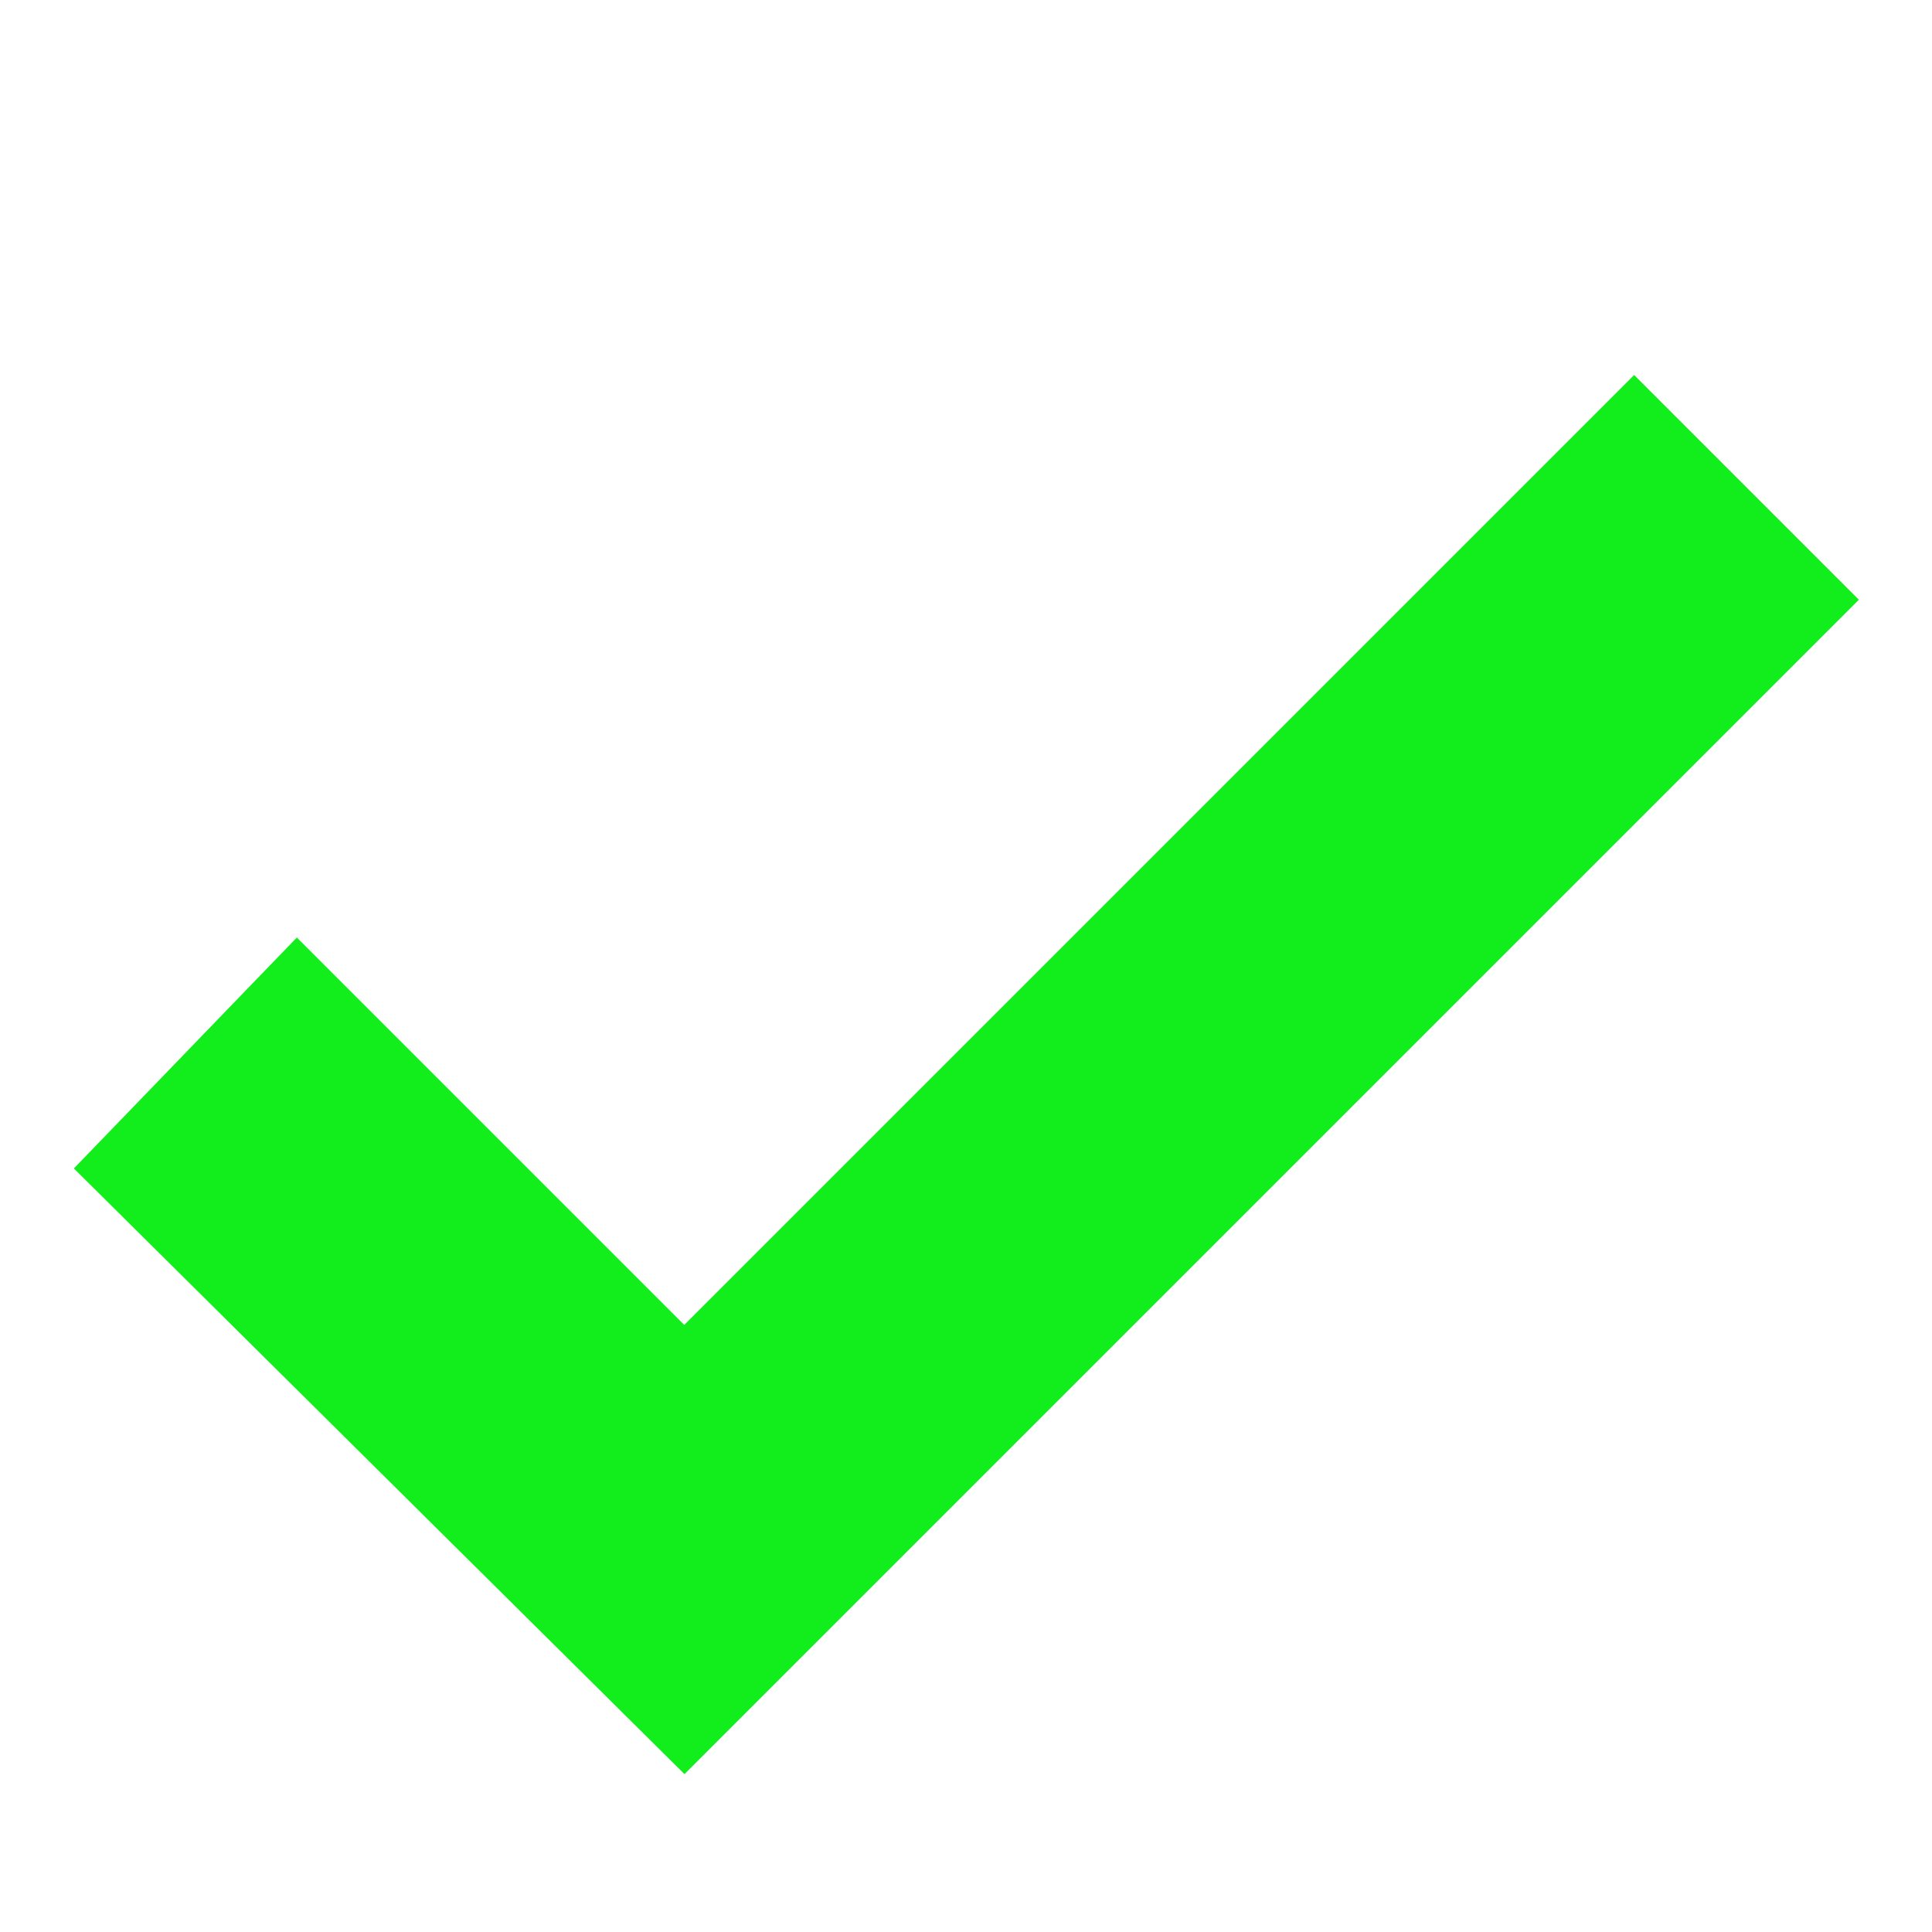
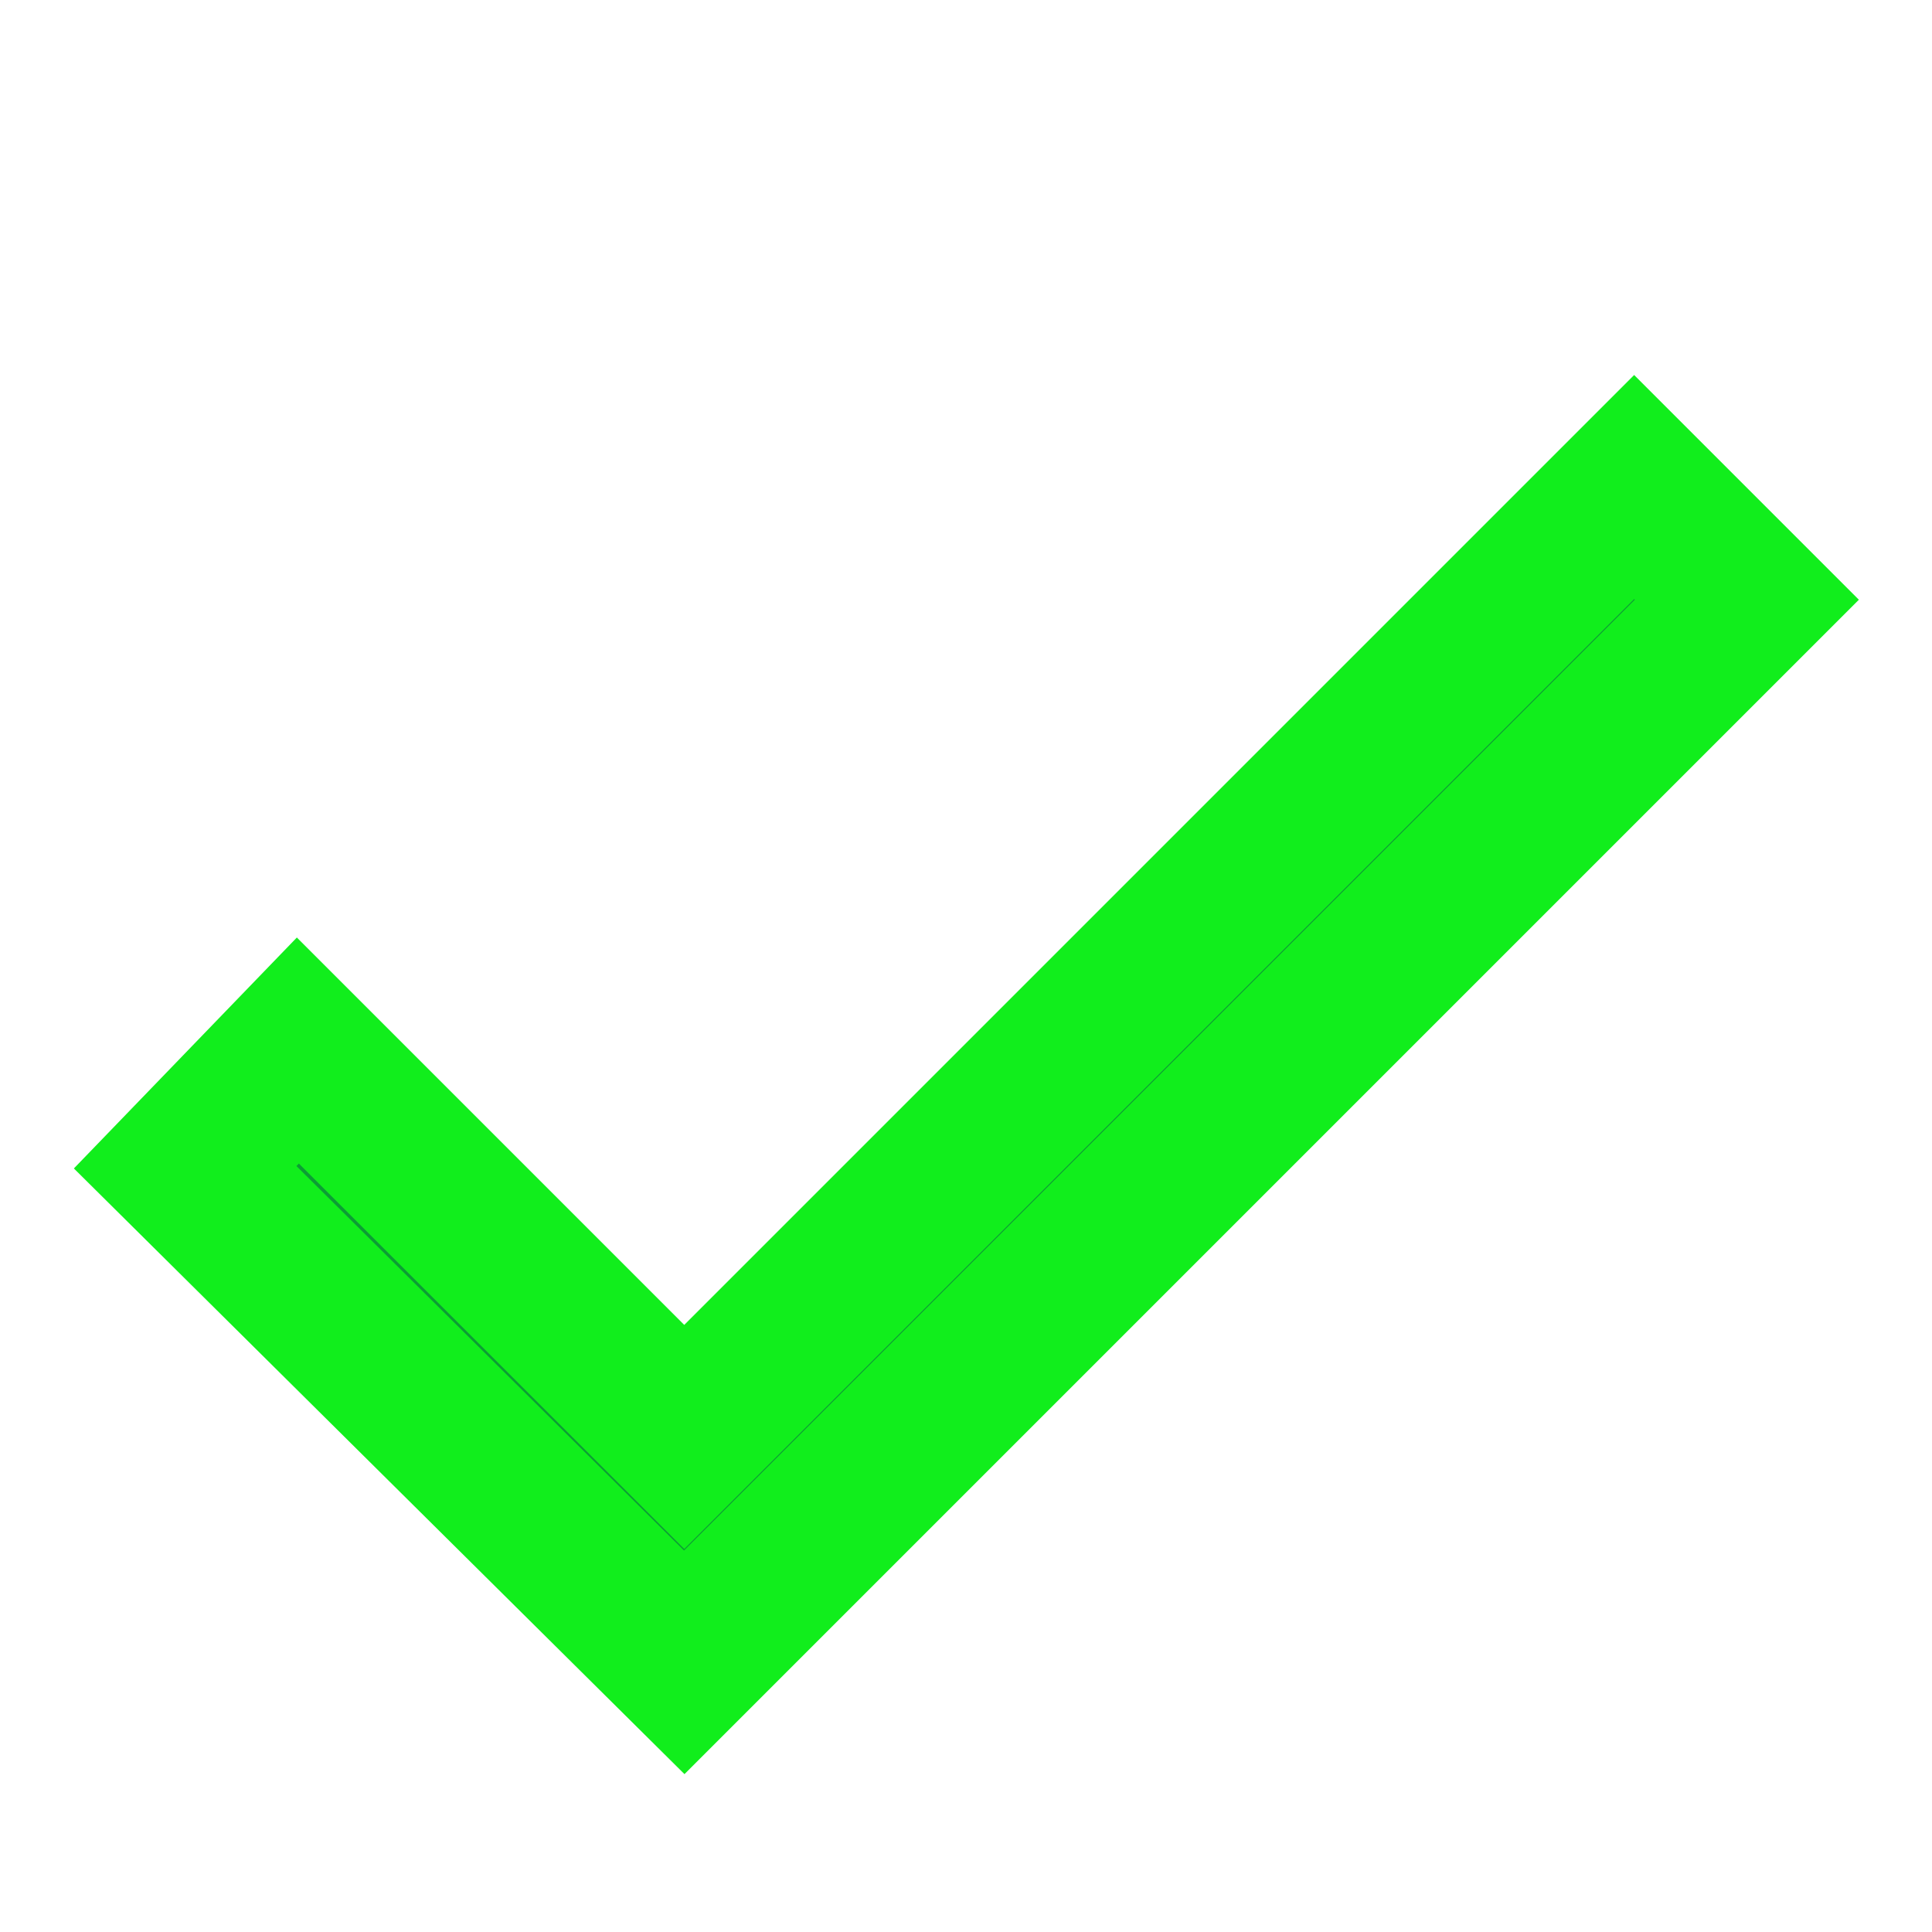
<svg xmlns="http://www.w3.org/2000/svg" width="16px" height="16px" viewBox="0 0 1024 1024" class="icon" version="1.1" fill="#11ee1c" stroke="#11ee1c" stroke-width="83.968">
  <g id="SVGRepo_bgCarrier" stroke-width="0" />
  <g id="SVGRepo_tracerCarrier" stroke-linecap="round" stroke-linejoin="round" />
  <g id="SVGRepo_iconCarrier">
-     <path d="M866.133 258.133L362.667 761.6l-204.8-204.8L98.133 618.667 362.667 881.067l563.2-563.2z" fill="#11ee1c" />
+     <path d="M866.133 258.133L362.667 761.6l-204.8-204.8L98.133 618.667 362.667 881.067l563.2-563.2z" fill="#0C9D35" />
  </g>
</svg>
